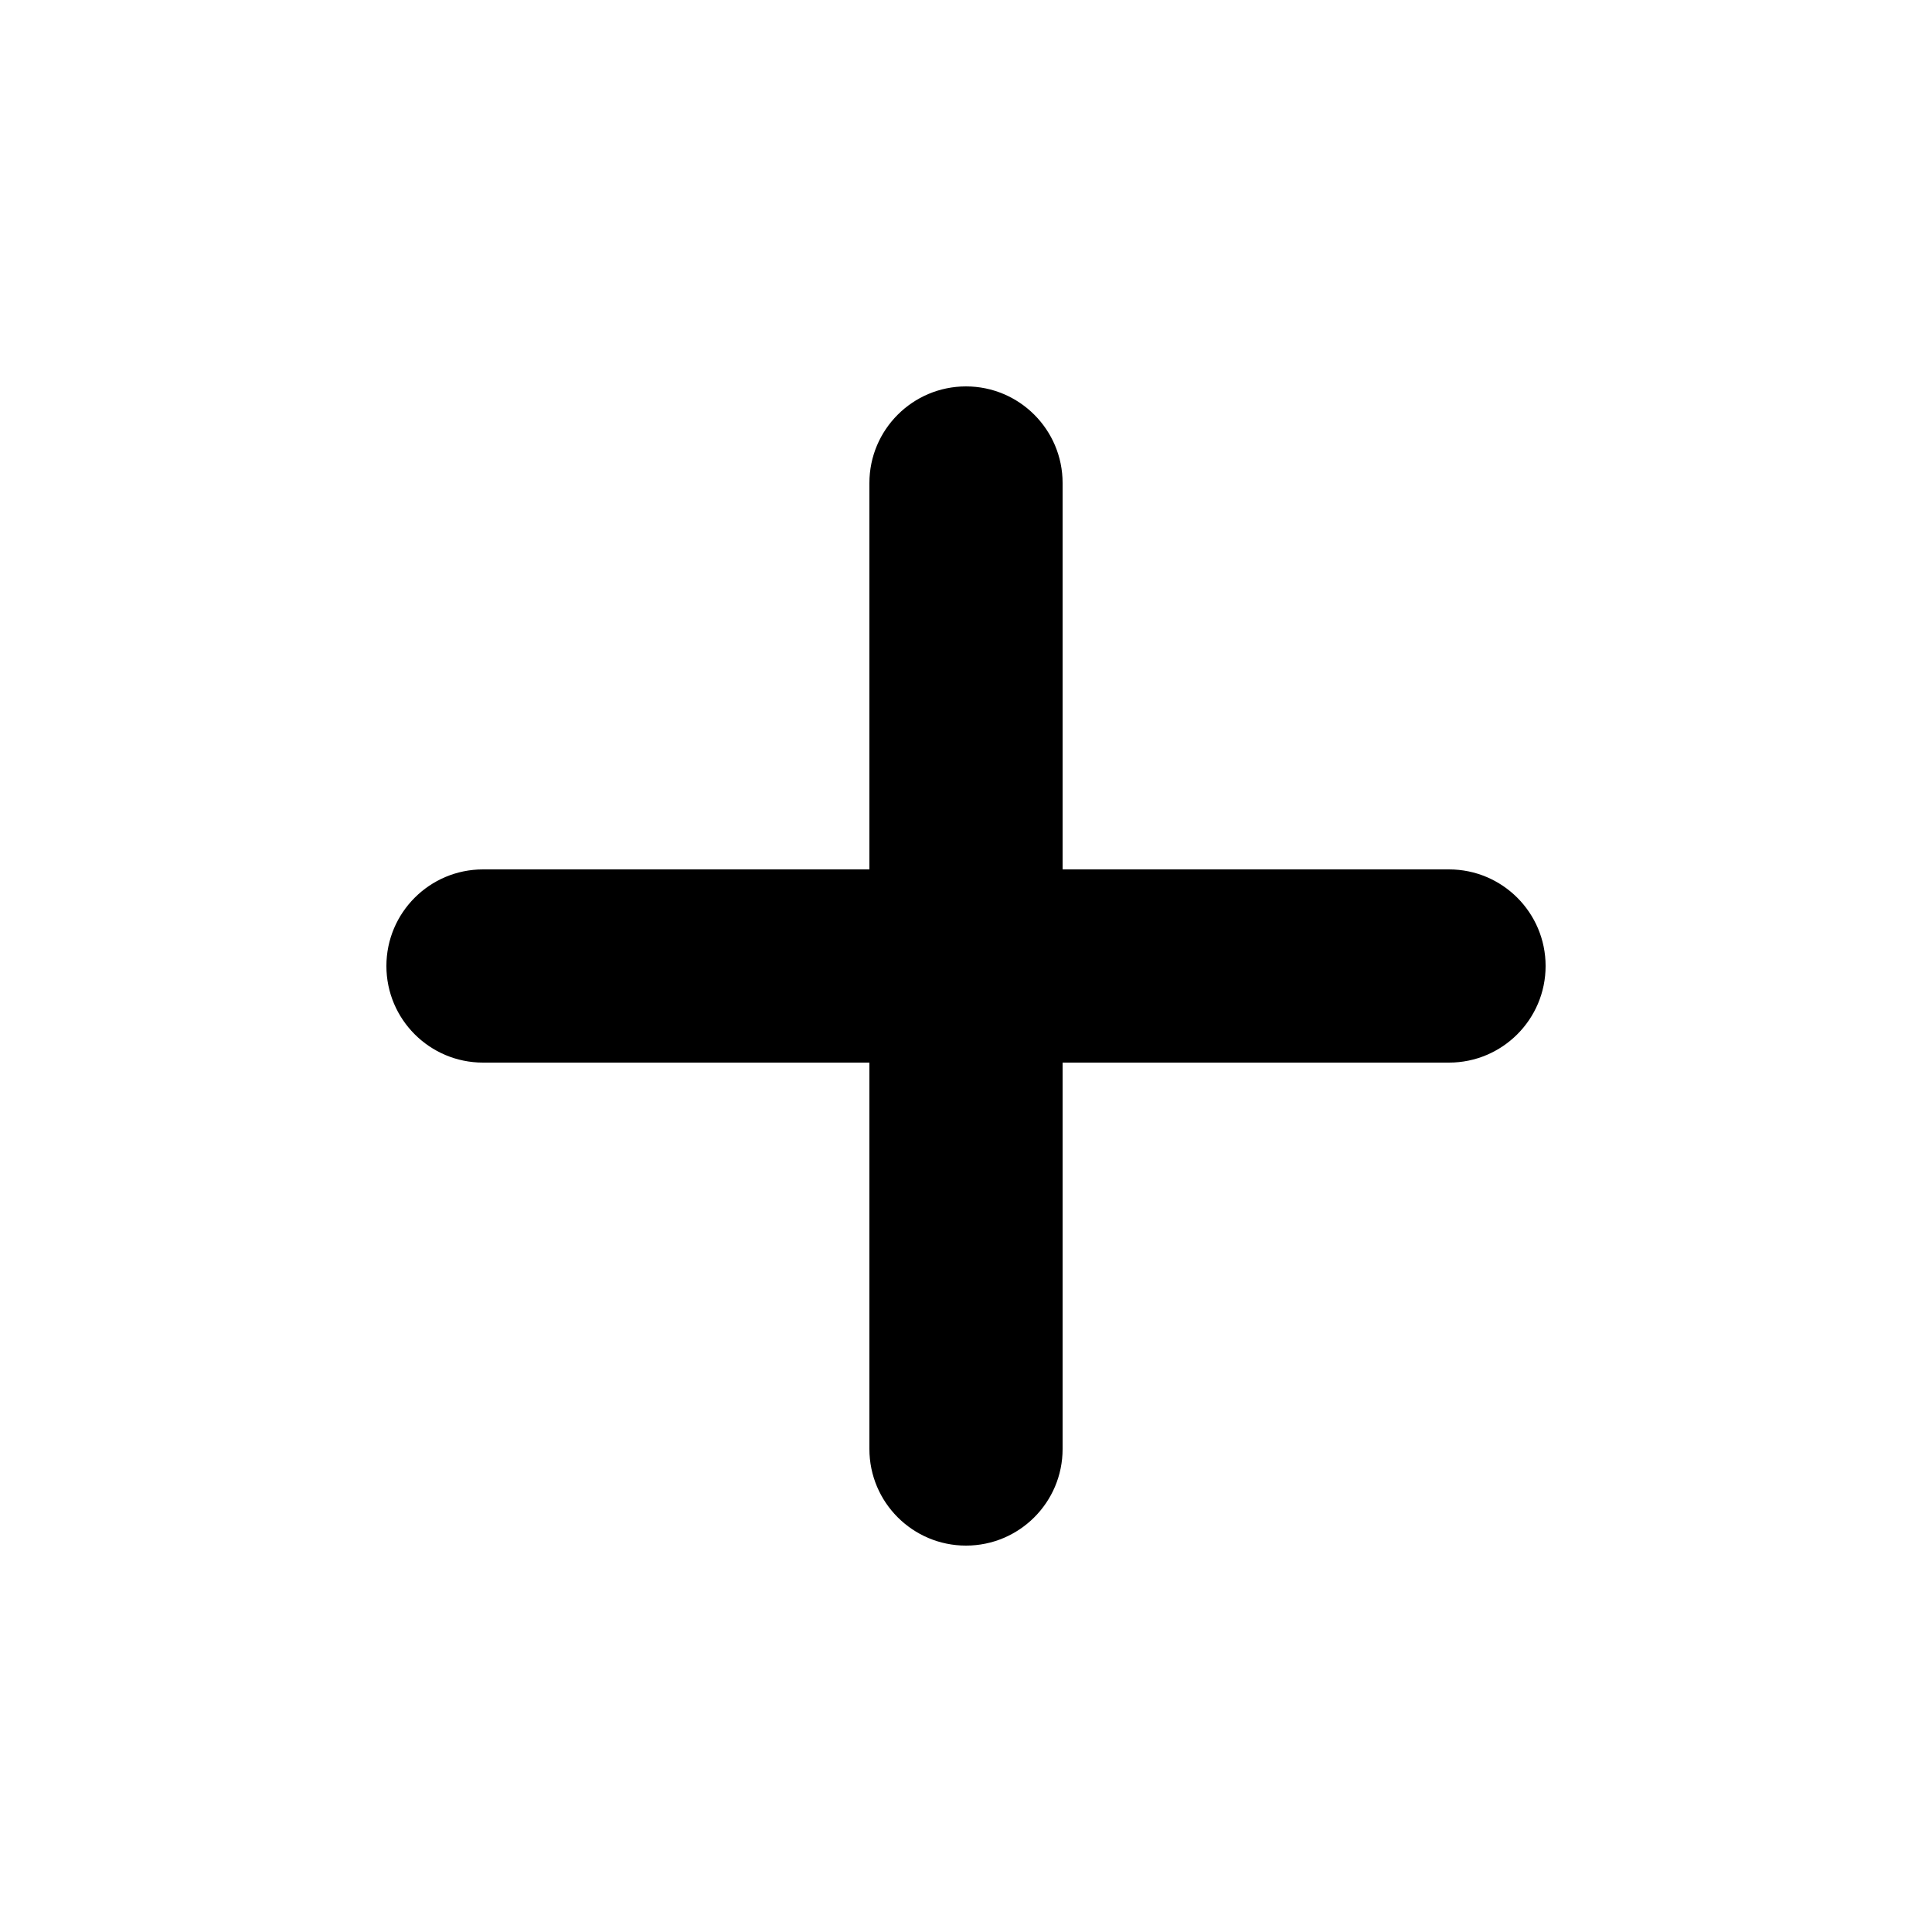
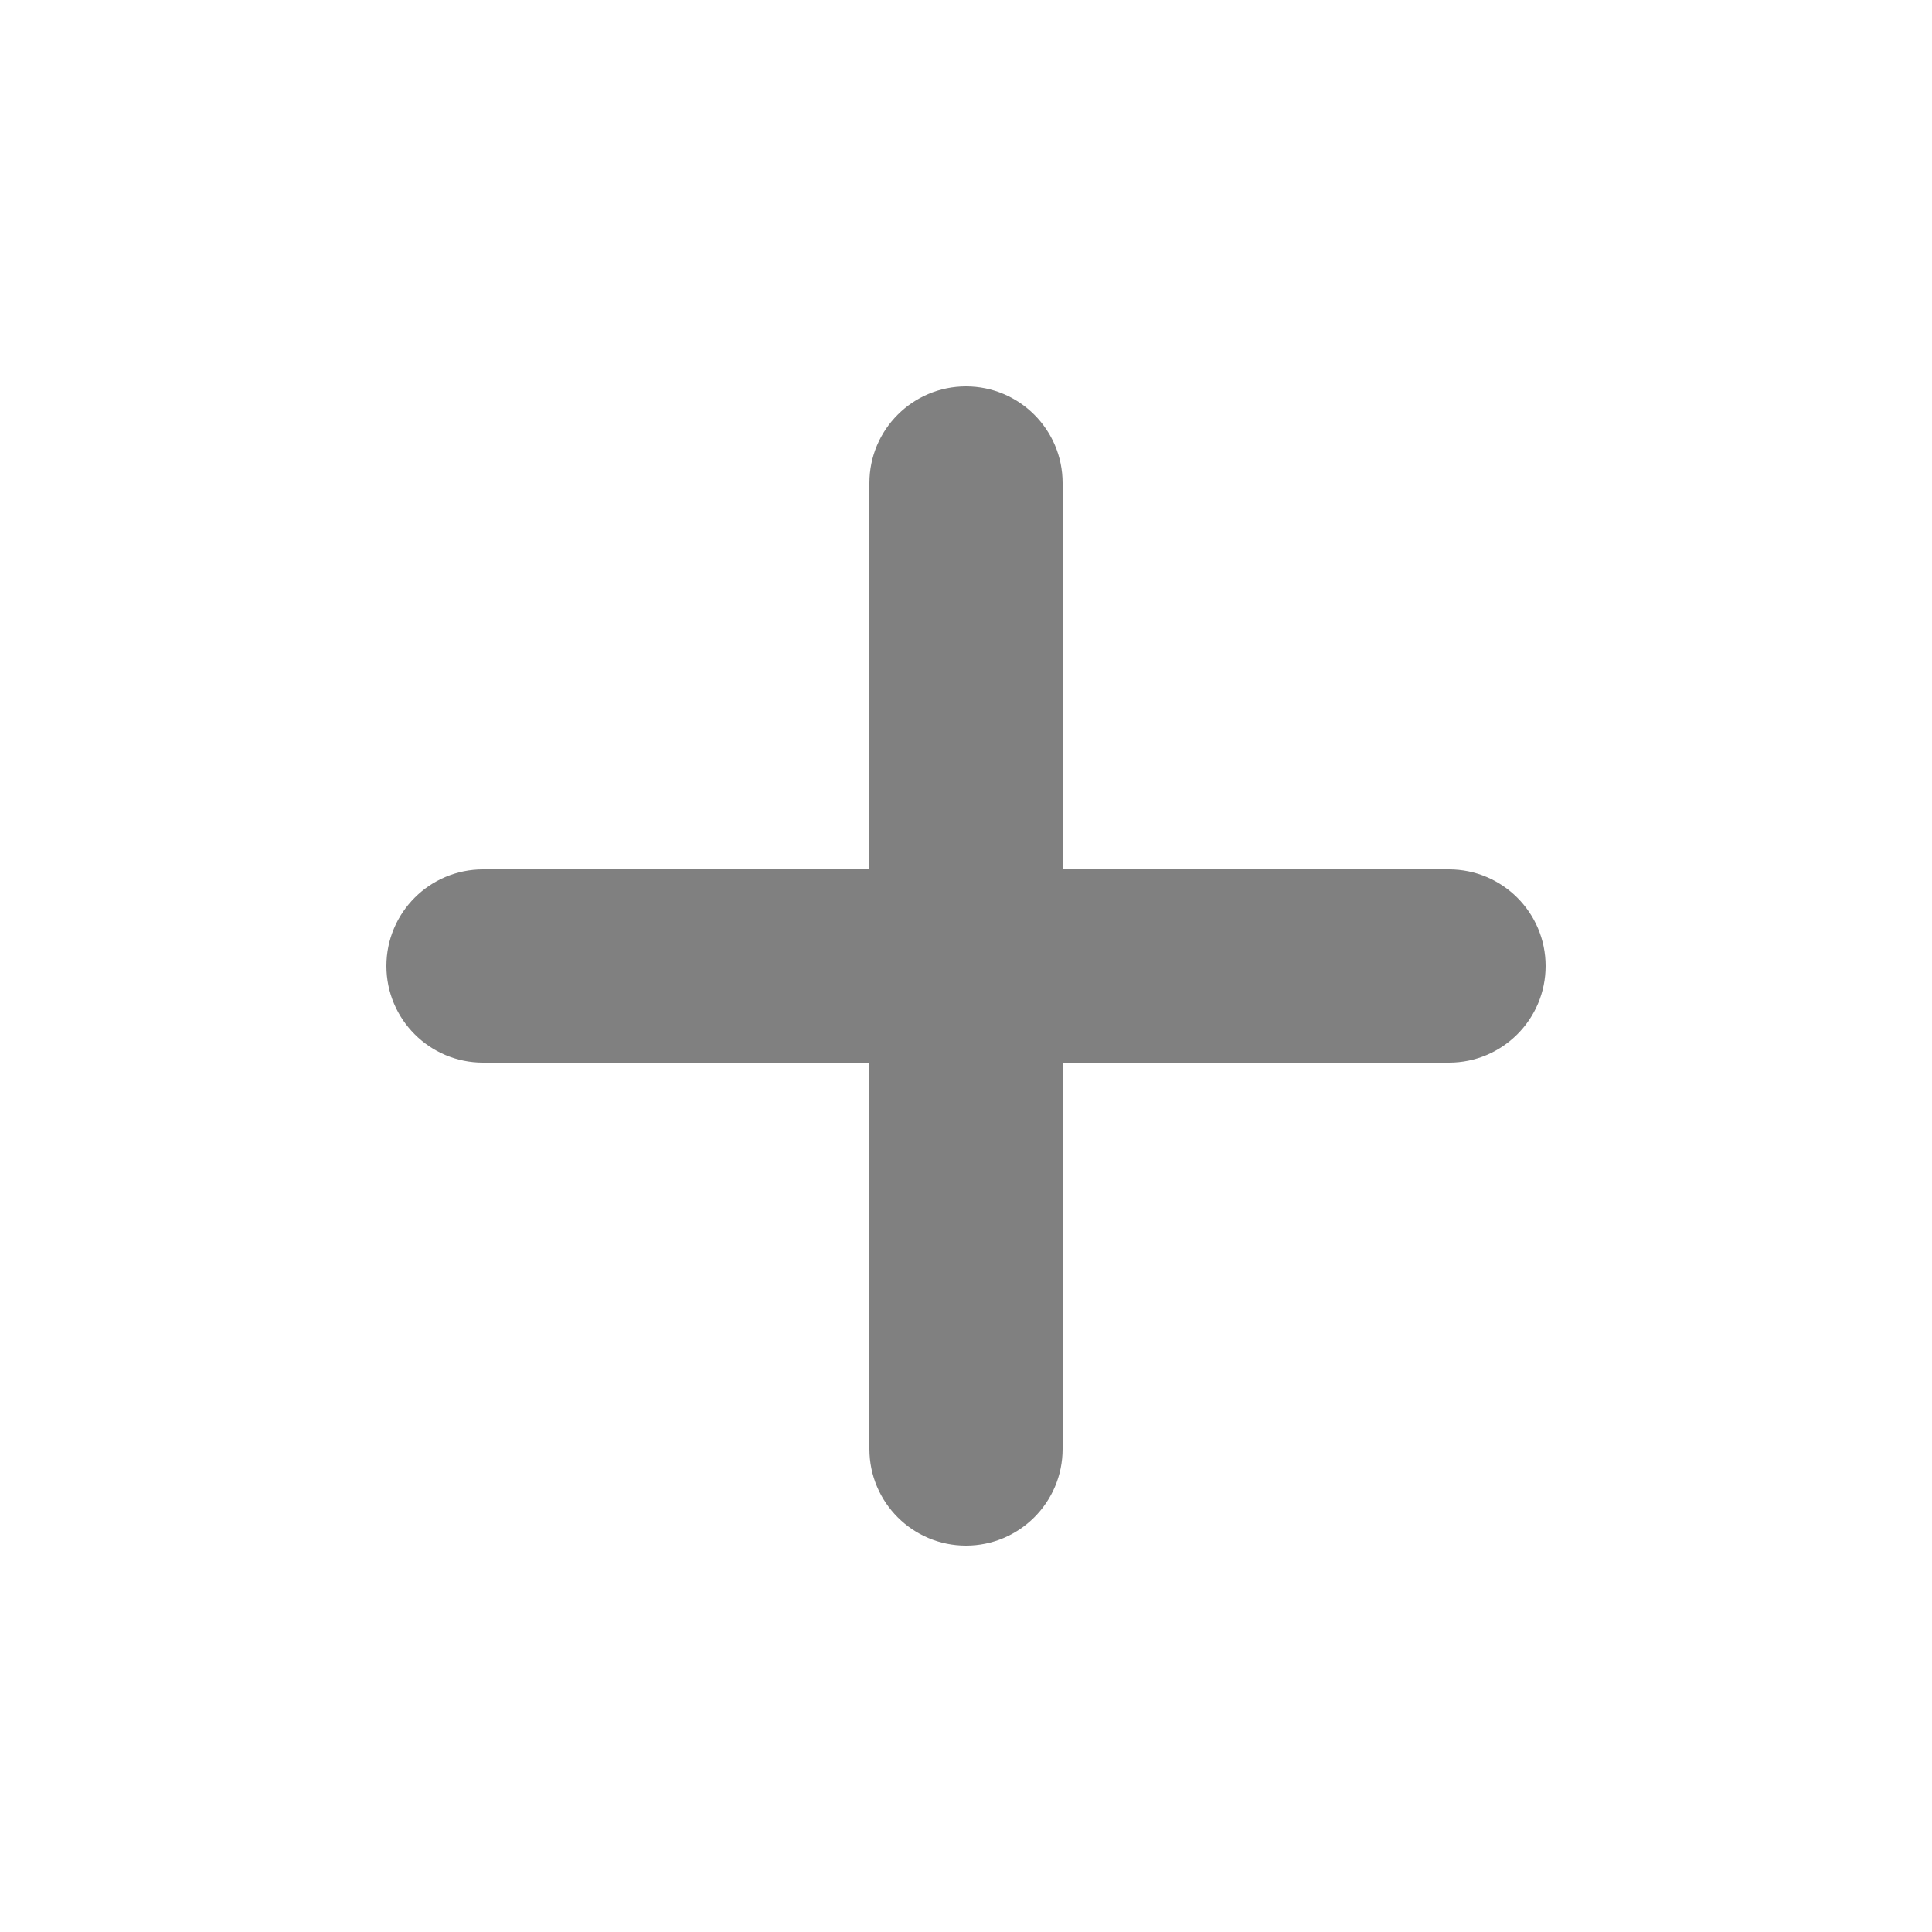
- <svg xmlns="http://www.w3.org/2000/svg" width="800px" height="800px" viewBox="0 0 20 20" fill="none">
-   <path d="M5 11C4.448 11 4 10.552 4 10C4 9.448 4.448 9 5 9H15C15.552 9 16 9.448 16 10C16 10.552 15.552 11 15 11H5Z" fill="#000000" />
-   <path d="M9 5C9 4.448 9.448 4 10 4C10.552 4 11 4.448 11 5V15C11 15.552 10.552 16 10 16C9.448 16 9 15.552 9 15V5Z" fill="#000000" />
+ <svg xmlns="http://www.w3.org/2000/svg" width="24px" height="24px" viewBox="0 0 20 20" fill="none">
+   <path d="M5 11C4.448 11 4 10.552 4 10C4 9.448 4.448 9 5 9H15C15.552 9 16 9.448 16 10C16 10.552 15.552 11 15 11H5Z" fill="#808080" />
+   <path d="M9 5C9 4.448 9.448 4 10 4C10.552 4 11 4.448 11 5V15C11 15.552 10.552 16 10 16C9.448 16 9 15.552 9 15V5Z" fill="#808080" />
</svg>
